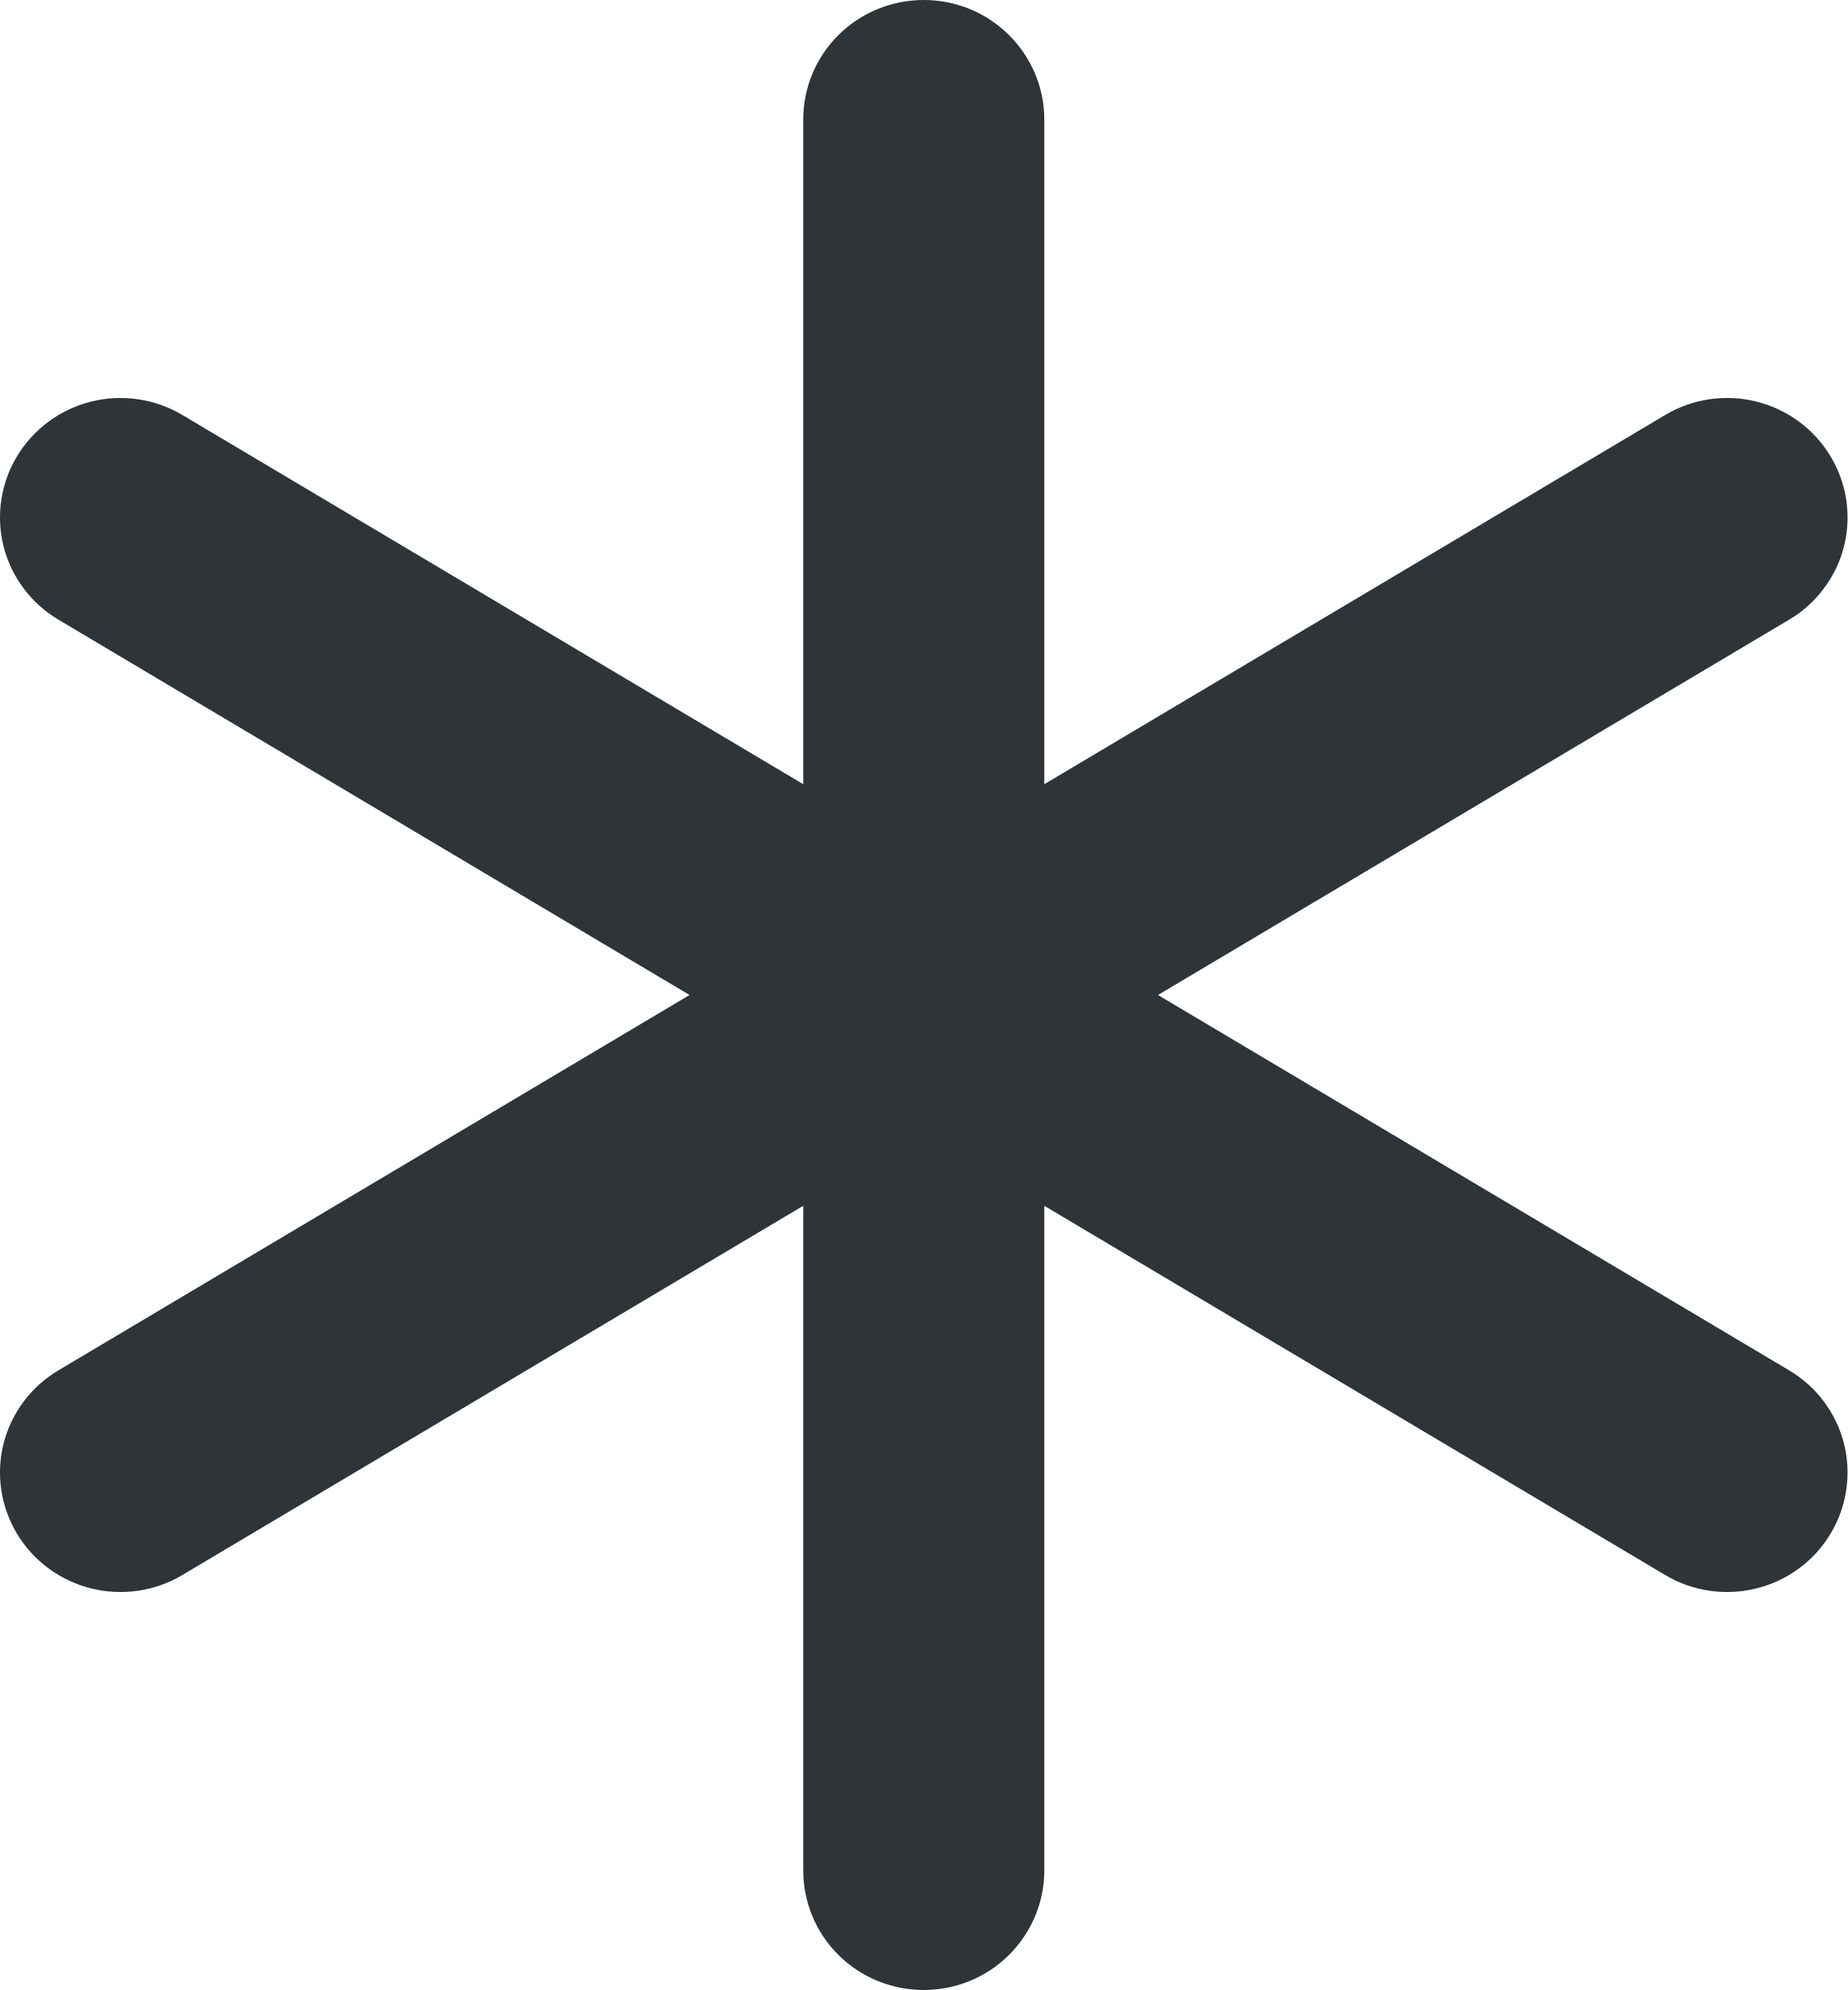
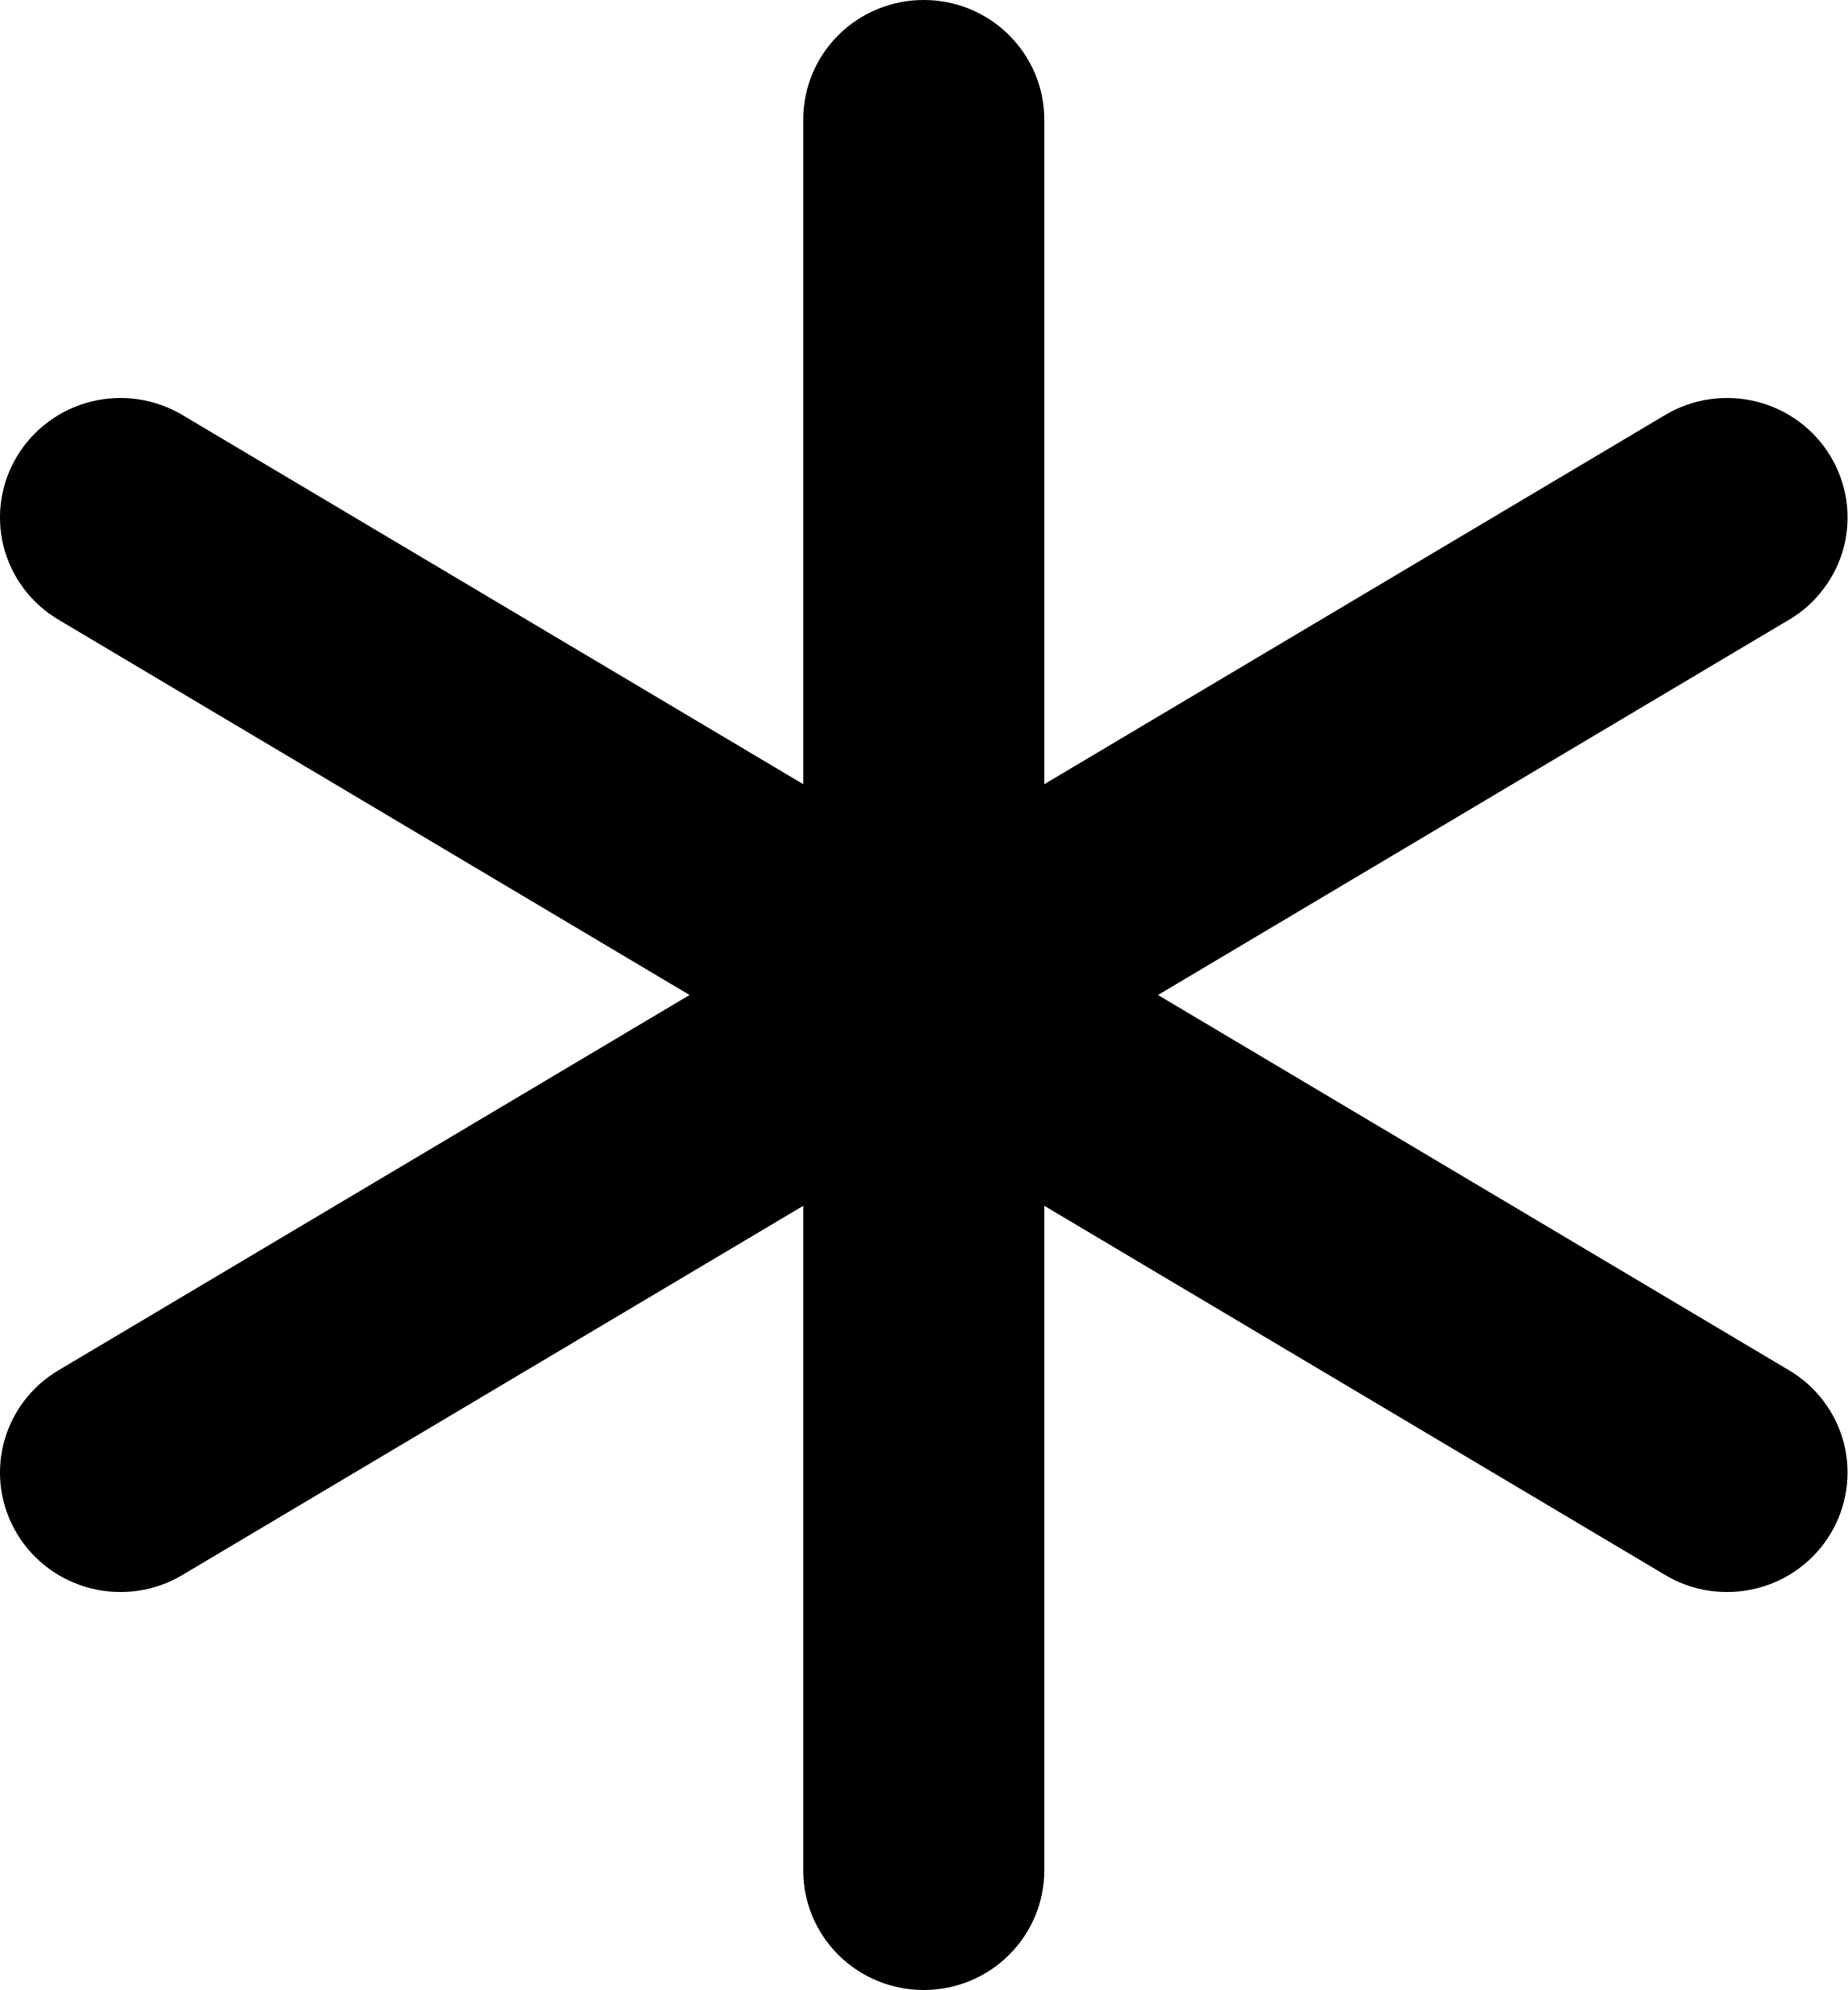
<svg xmlns="http://www.w3.org/2000/svg" width="13" height="14" viewBox="0 0 13 14" fill="none">
-   <path d="M12.879 10.792C12.822 10.887 12.747 10.969 12.657 11.035C12.568 11.101 12.466 11.148 12.358 11.175C12.25 11.202 12.137 11.207 12.027 11.191C11.917 11.175 11.811 11.137 11.716 11.08L7.348 8.483V13.16C7.348 13.383 7.258 13.596 7.099 13.754C6.94 13.912 6.725 14 6.5 14C6.275 14 6.059 13.912 5.9 13.754C5.741 13.596 5.652 13.383 5.652 13.16V8.483L1.284 11.08C1.189 11.137 1.083 11.175 0.973 11.191C0.863 11.207 0.75 11.202 0.642 11.175C0.534 11.148 0.433 11.101 0.343 11.035C0.254 10.969 0.178 10.887 0.121 10.792C0.005 10.601 -0.029 10.373 0.025 10.156C0.08 9.94 0.219 9.754 0.412 9.64L4.852 7L0.412 4.36C0.219 4.246 0.08 4.06 0.025 3.844C-0.029 3.628 0.005 3.399 0.121 3.208C0.237 3.017 0.424 2.879 0.642 2.825C0.86 2.771 1.091 2.805 1.284 2.92L5.652 5.517V0.84C5.652 0.617 5.741 0.404 5.9 0.246C6.059 0.088 6.275 0 6.5 0C6.725 0 6.94 0.088 7.099 0.246C7.258 0.404 7.348 0.617 7.348 0.84V5.517L11.716 2.92C11.811 2.863 11.917 2.825 12.027 2.809C12.137 2.793 12.249 2.798 12.358 2.825C12.466 2.852 12.567 2.899 12.657 2.965C12.746 3.031 12.822 3.113 12.879 3.208C12.936 3.302 12.974 3.407 12.991 3.516C13.007 3.625 13.002 3.737 12.975 3.844C12.948 3.951 12.9 4.051 12.833 4.14C12.767 4.229 12.684 4.304 12.588 4.36L8.148 7L12.588 9.64C12.781 9.754 12.92 9.94 12.975 10.156C13.029 10.372 12.995 10.601 12.879 10.792Z" fill="#2E3438" />
+   <path d="M12.879 10.792C12.822 10.887 12.747 10.969 12.657 11.035C12.568 11.101 12.466 11.148 12.358 11.175C12.25 11.202 12.137 11.207 12.027 11.191C11.917 11.175 11.811 11.137 11.716 11.08L7.348 8.483V13.16C7.348 13.383 7.258 13.596 7.099 13.754C6.94 13.912 6.725 14 6.5 14C6.275 14 6.059 13.912 5.9 13.754C5.741 13.596 5.652 13.383 5.652 13.16V8.483L1.284 11.08C1.189 11.137 1.083 11.175 0.973 11.191C0.863 11.207 0.75 11.202 0.642 11.175C0.534 11.148 0.433 11.101 0.343 11.035C0.254 10.969 0.178 10.887 0.121 10.792C0.005 10.601 -0.029 10.373 0.025 10.156C0.08 9.94 0.219 9.754 0.412 9.64L4.852 7L0.412 4.36C0.219 4.246 0.08 4.06 0.025 3.844C-0.029 3.628 0.005 3.399 0.121 3.208C0.237 3.017 0.424 2.879 0.642 2.825C0.86 2.771 1.091 2.805 1.284 2.92L5.652 5.517V0.84C5.652 0.617 5.741 0.404 5.9 0.246C6.059 0.088 6.275 0 6.5 0C6.725 0 6.94 0.088 7.099 0.246C7.258 0.404 7.348 0.617 7.348 0.84V5.517L11.716 2.92C11.811 2.863 11.917 2.825 12.027 2.809C12.137 2.793 12.249 2.798 12.358 2.825C12.466 2.852 12.567 2.899 12.657 2.965C12.746 3.031 12.822 3.113 12.879 3.208C12.936 3.302 12.974 3.407 12.991 3.516C13.007 3.625 13.002 3.737 12.975 3.844C12.948 3.951 12.9 4.051 12.833 4.14C12.767 4.229 12.684 4.304 12.588 4.36L8.148 7L12.588 9.64C12.781 9.754 12.92 9.94 12.975 10.156C13.029 10.372 12.995 10.601 12.879 10.792Z" fill="currentColor" />
</svg>
